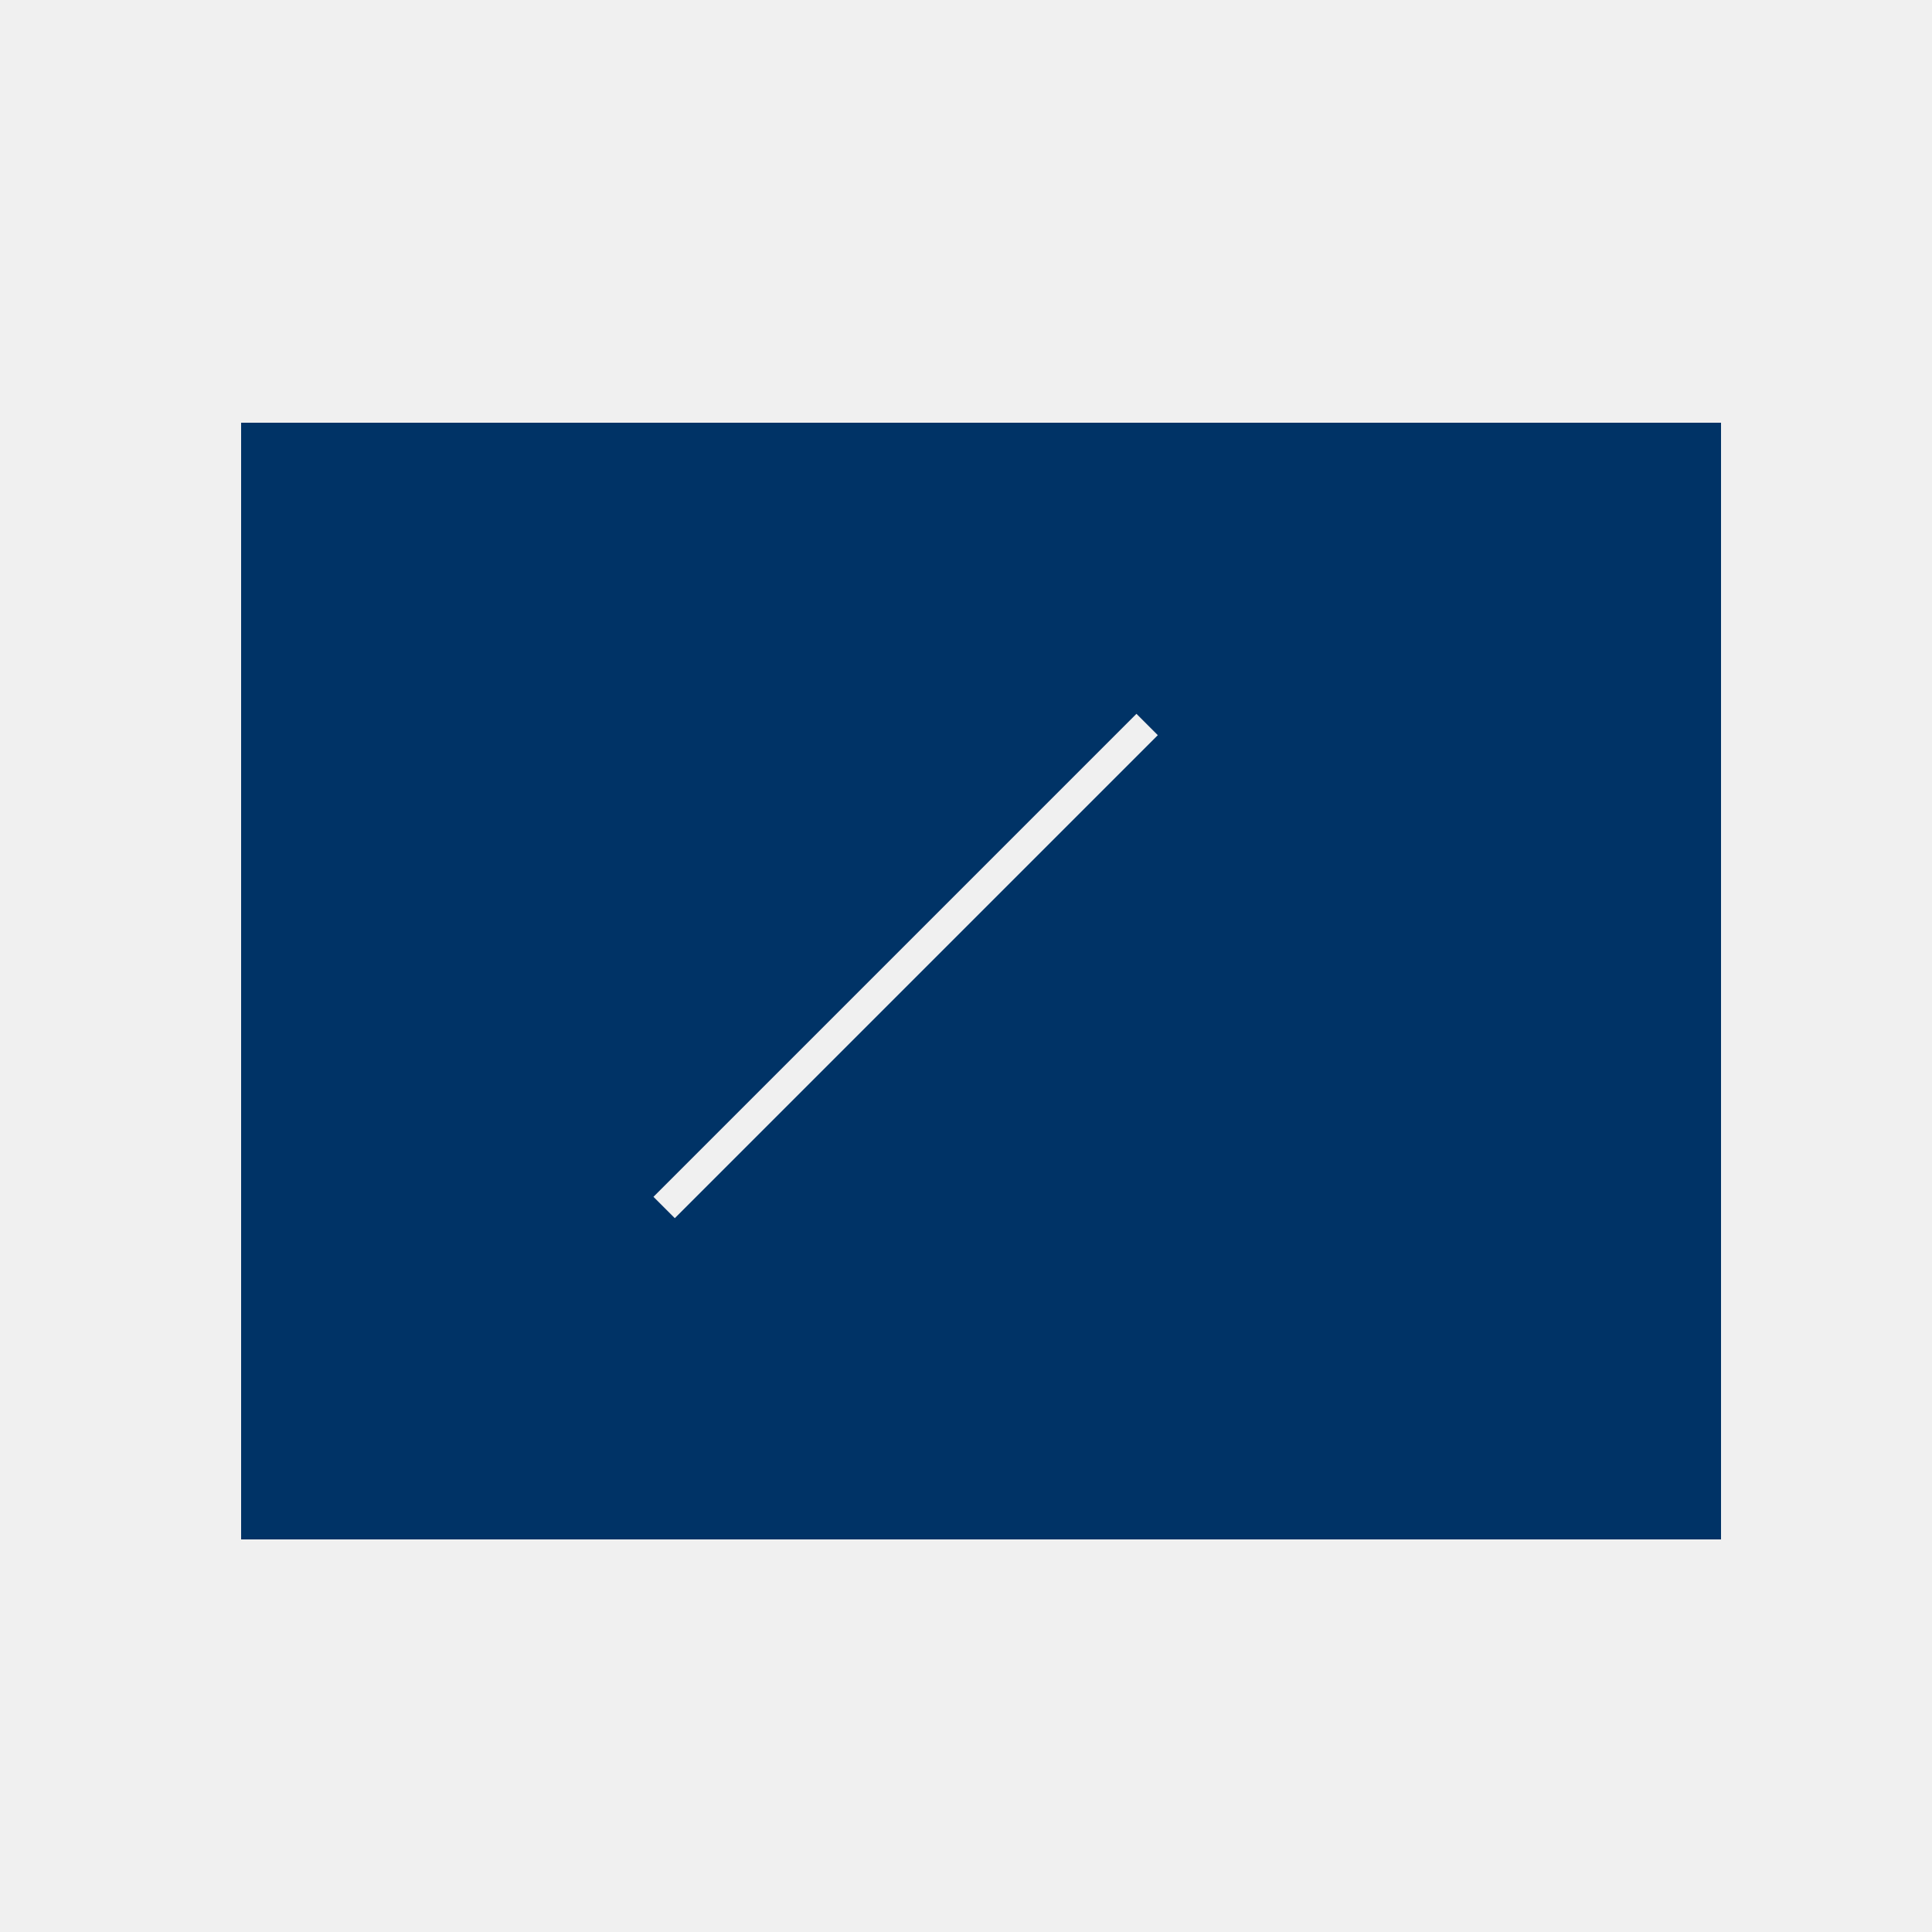
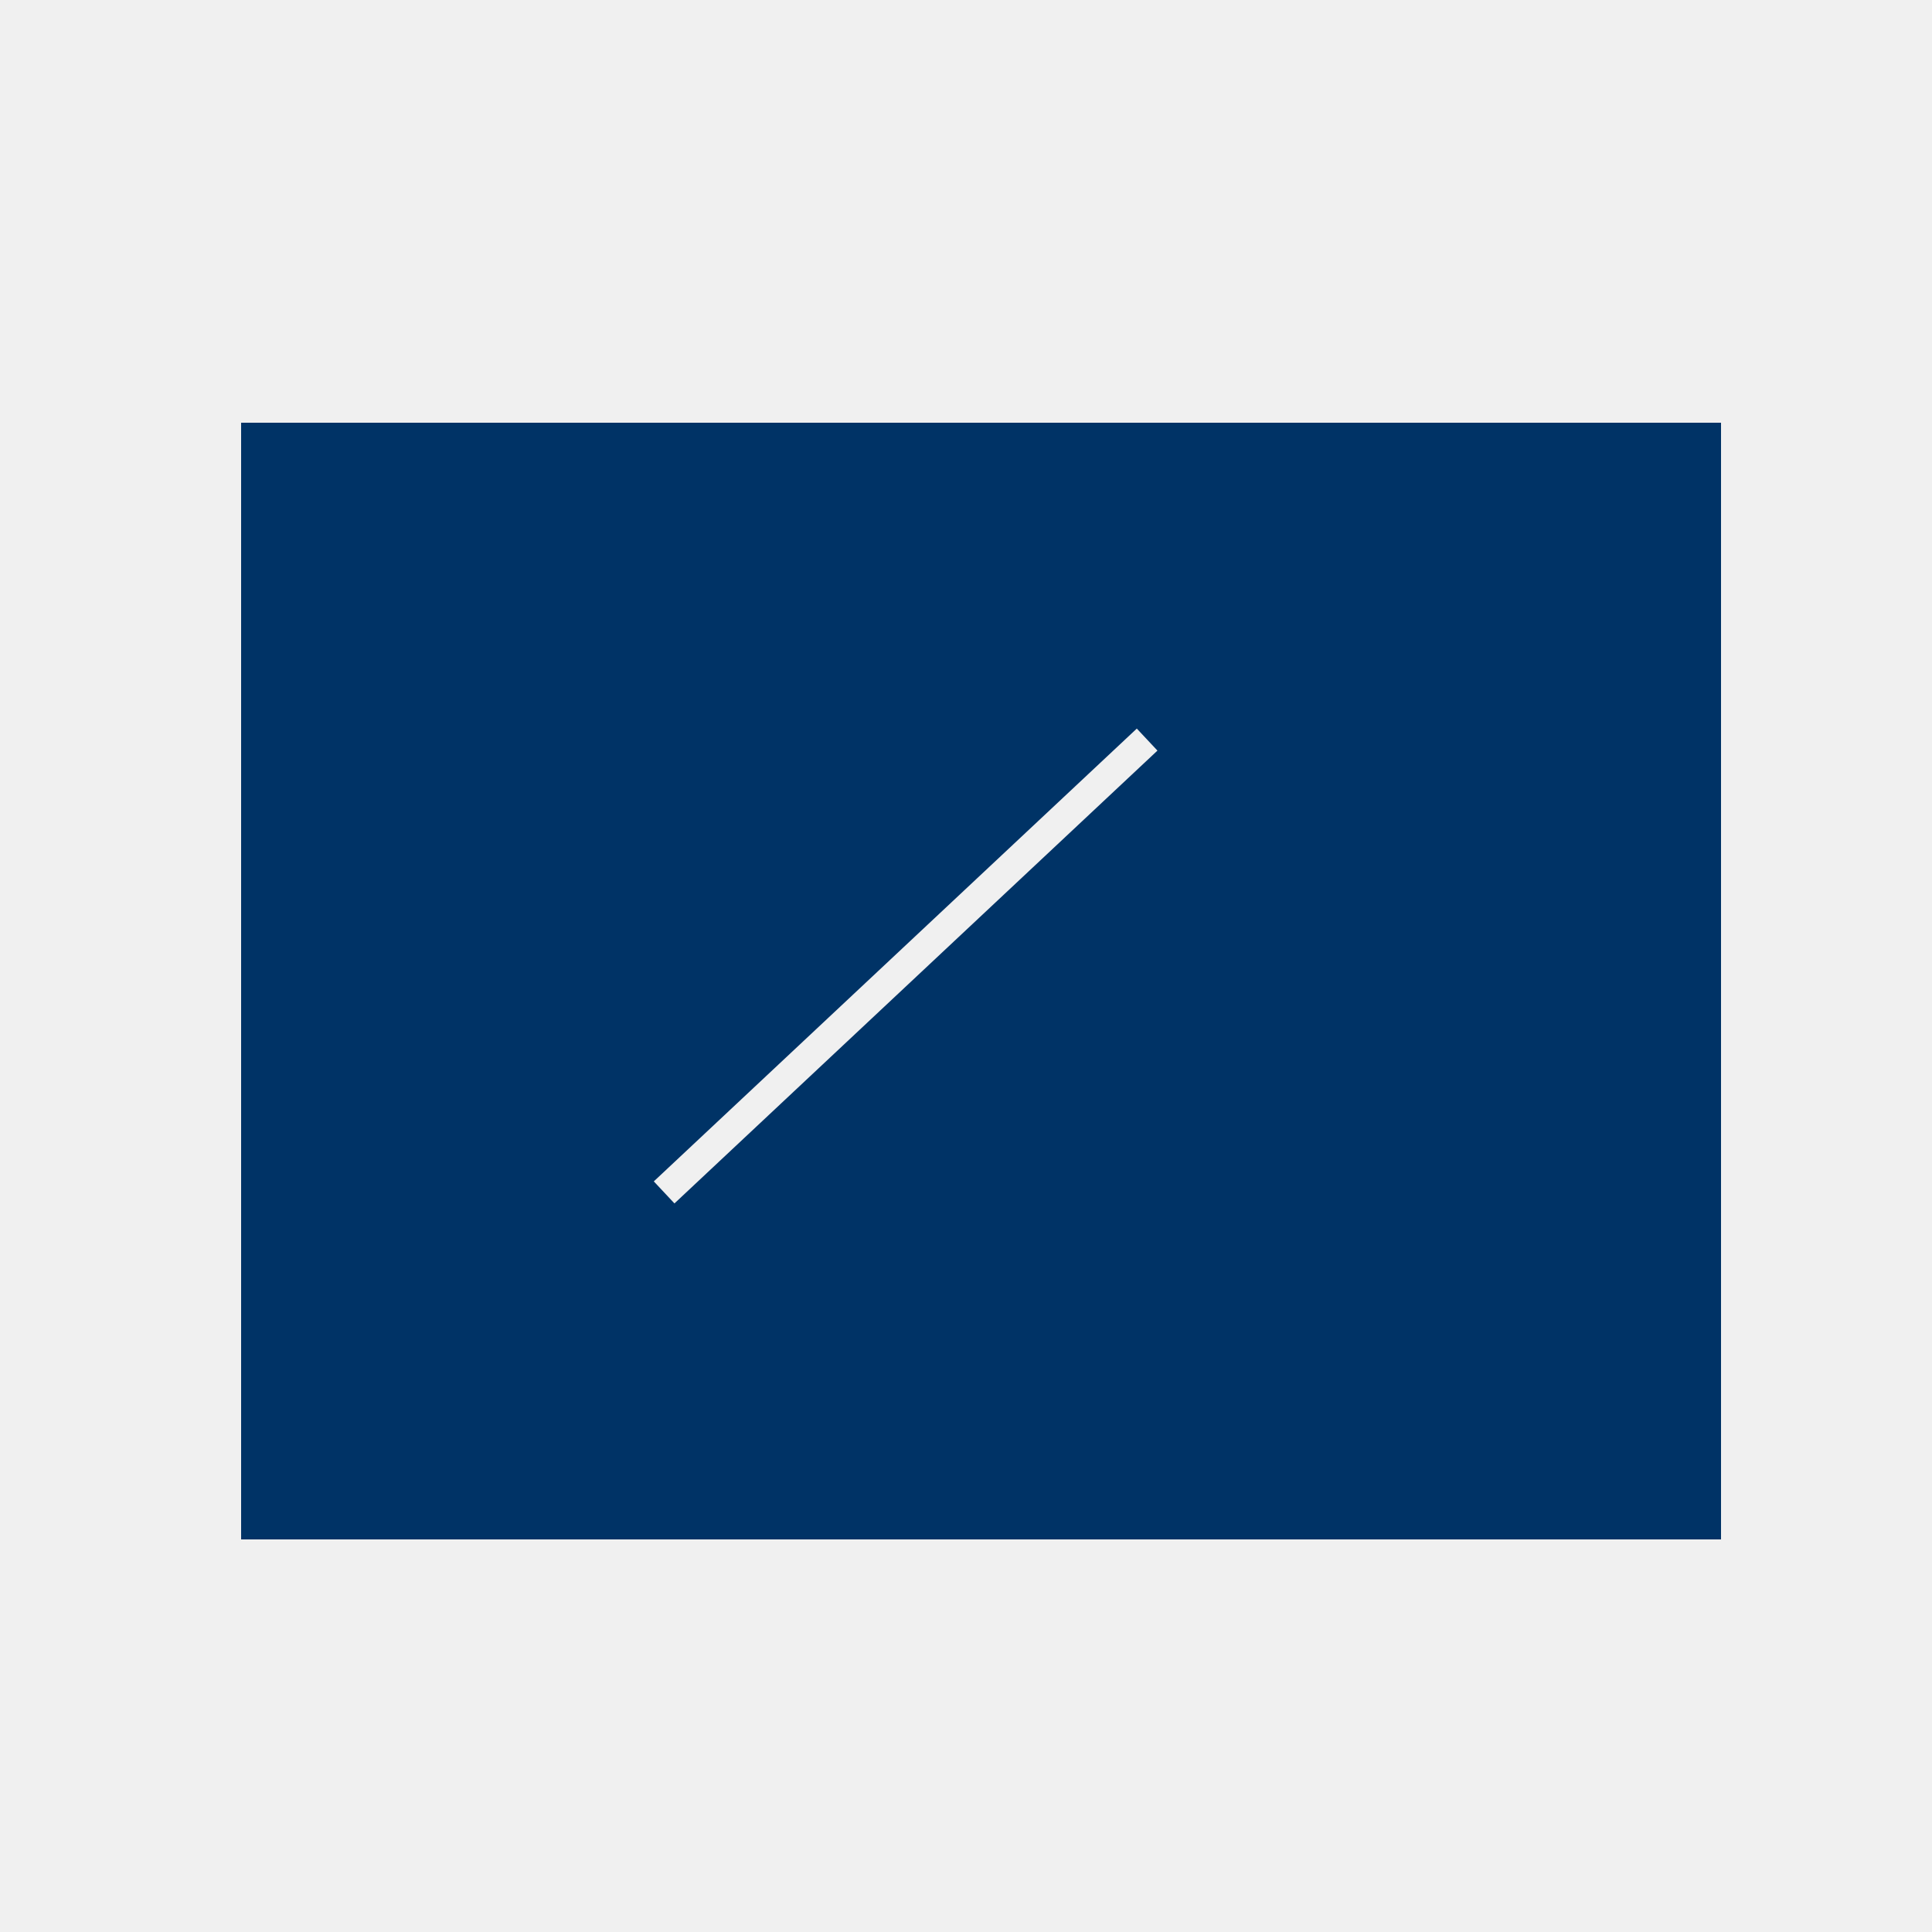
<svg xmlns="http://www.w3.org/2000/svg" viewBox="0 0 64 64" width="64" height="64">
  <defs>
    <mask id="morphea-cutout-mask" maskUnits="userSpaceOnUse">
      <rect x="0" y="0" width="64" height="64" fill="white" />
-       <path d="M 38 24 L 22 40" fill="none" stroke="black" stroke-width="1" stroke-linecap="butt" stroke-linejoin="round" />
+       <path d="M 22 39.5 L 38 24.5" fill="none" stroke="black" stroke-width="1" stroke-linecap="butt" stroke-linejoin="round" />
    </mask>
  </defs>
  <g mask="url(#morphea-cutout-mask)">
    <rect x="8" y="14" width="49" height="37" rx="0" ry="0" fill="#003366" shape-rendering="crispEdges" />
  </g>
</svg>
